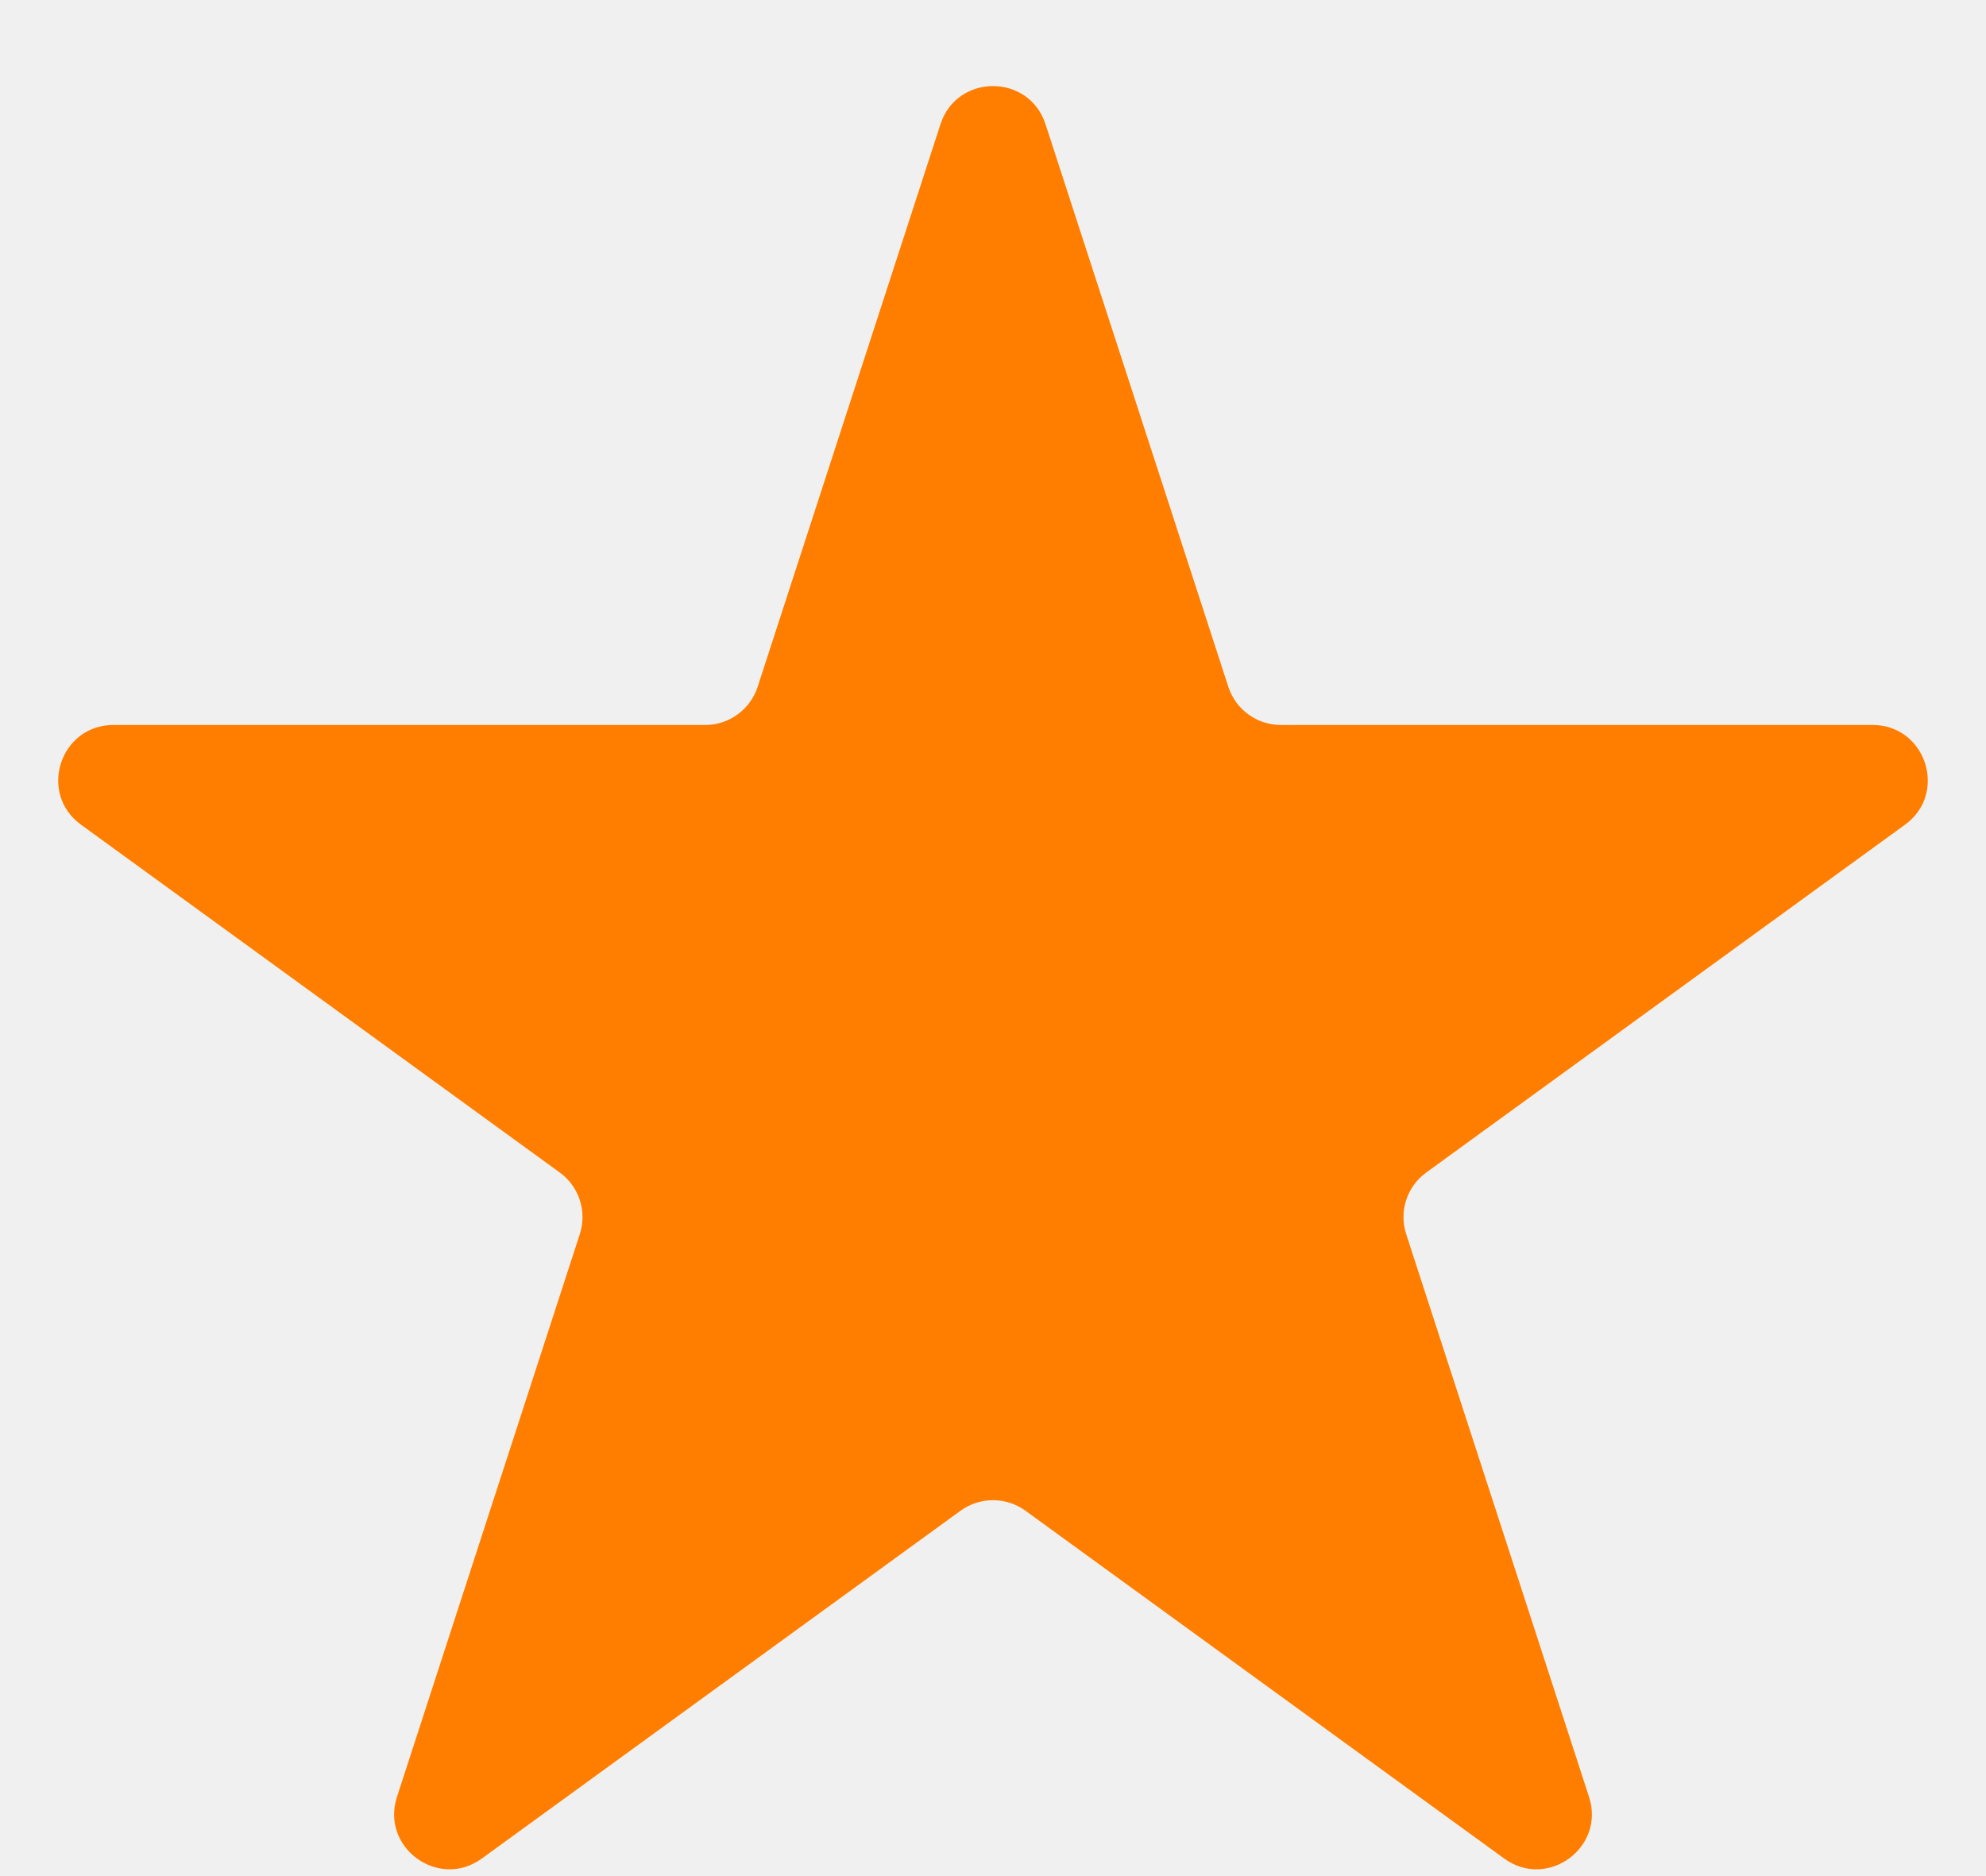
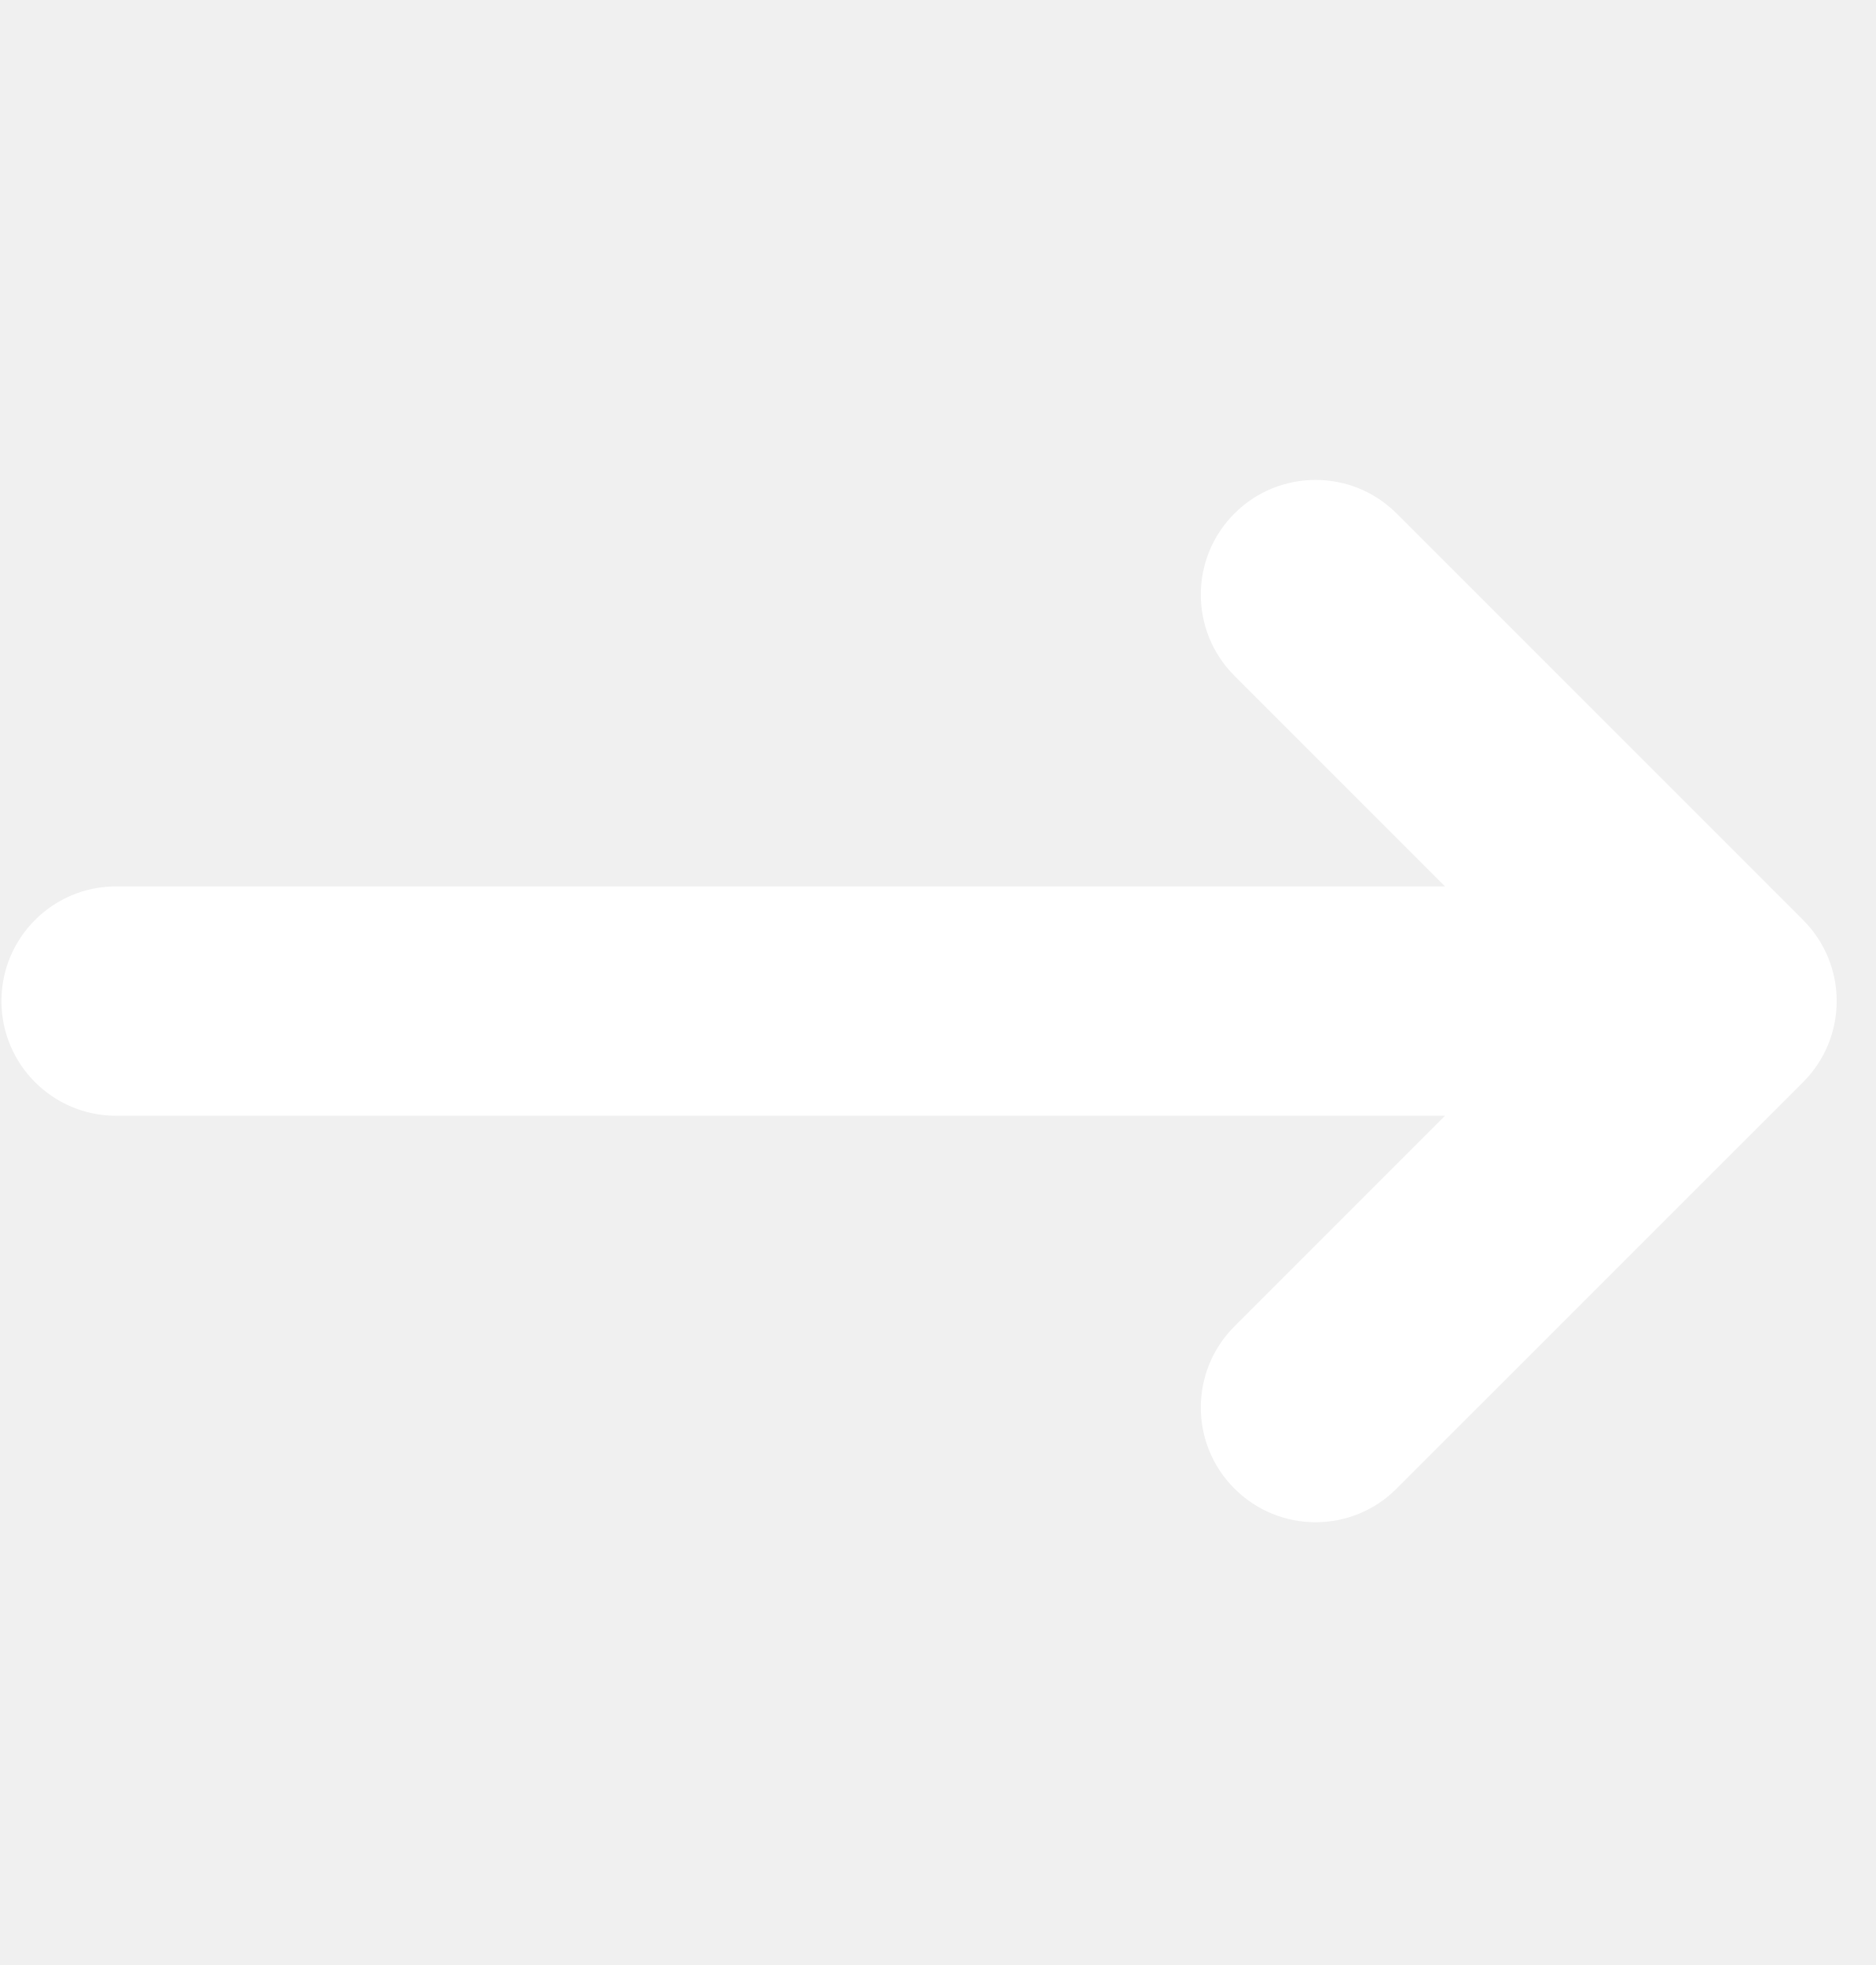
- <svg xmlns="http://www.w3.org/2000/svg" width="18" height="17" viewBox="0 0 18 17" fill="none">
-   <path d="M8.524 1.126C8.674 0.665 9.326 0.665 9.476 1.126L11.133 6.226C11.2 6.432 11.392 6.572 11.608 6.572H16.972C17.456 6.572 17.657 7.192 17.266 7.476L12.927 10.629C12.751 10.756 12.678 10.982 12.745 11.188L14.402 16.289C14.552 16.749 14.025 17.133 13.633 16.848L9.294 13.695C9.119 13.568 8.881 13.568 8.706 13.695L4.367 16.848C3.975 17.133 3.448 16.749 3.598 16.289L5.255 11.188C5.322 10.982 5.249 10.756 5.073 10.629L0.734 7.476C0.343 7.192 0.544 6.572 1.028 6.572H6.392C6.608 6.572 6.8 6.432 6.867 6.226L8.524 1.126Z" fill="#FF7E00" />
+ <svg xmlns="http://www.w3.org/2000/svg" width="21" height="22" viewBox="0 0 21 22" fill="none">
+   <g clip-path="url(#clip0_342_9479)">
+     <path d="M20.189 12.116L15.638 16.666C15.388 16.917 15.059 17.043 14.73 17.043C14.402 17.043 14.073 16.917 13.822 16.666C13.32 16.165 13.32 15.352 13.822 14.85L16.18 12.492H1.3C0.591 12.492 0.016 11.917 0.016 11.208C0.016 10.499 0.591 9.924 1.3 9.924H16.18L13.822 7.566C13.32 7.064 13.32 6.251 13.822 5.749C14.324 5.248 15.137 5.248 15.638 5.749L20.189 10.3C20.691 10.801 20.691 11.614 20.189 12.116Z" fill="white" />
+   </g>
+   <defs>
+     <clipPath id="clip0_342_9479">
+       <rect width="20.549" height="20.549" fill="white" transform="translate(0.015625 0.932617)" />
+     </clipPath>
+   </defs>
</svg>
